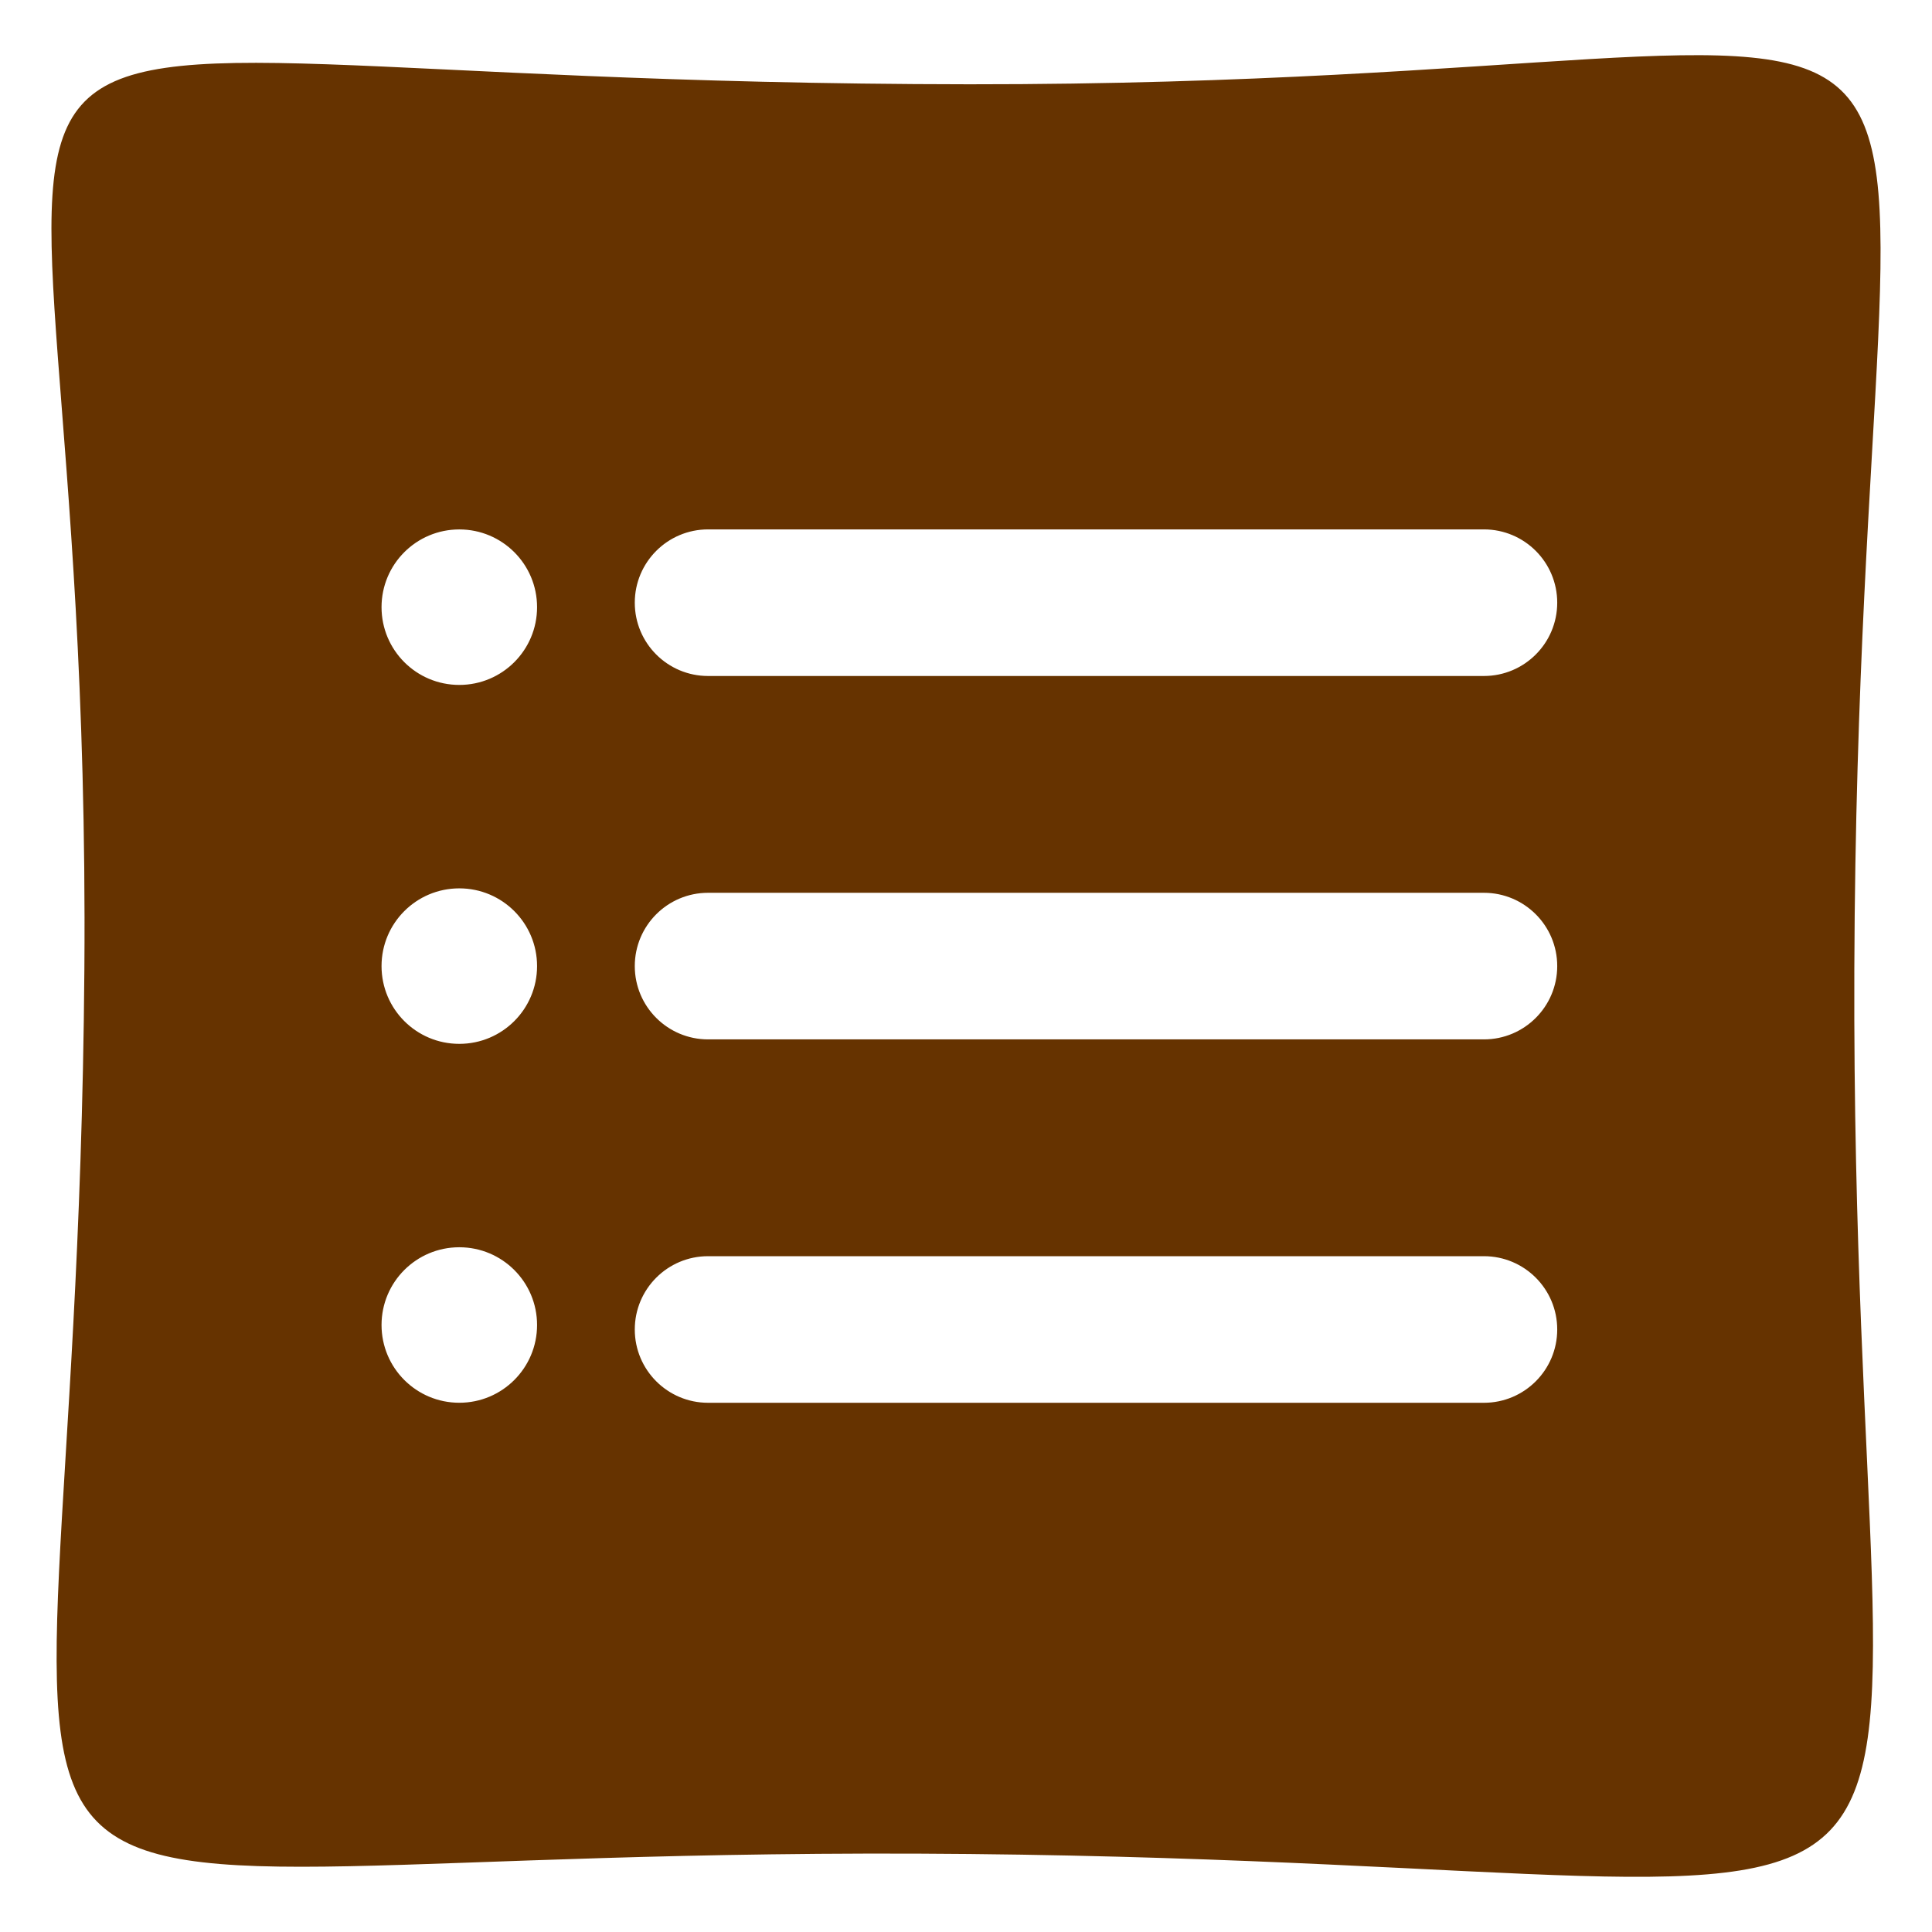
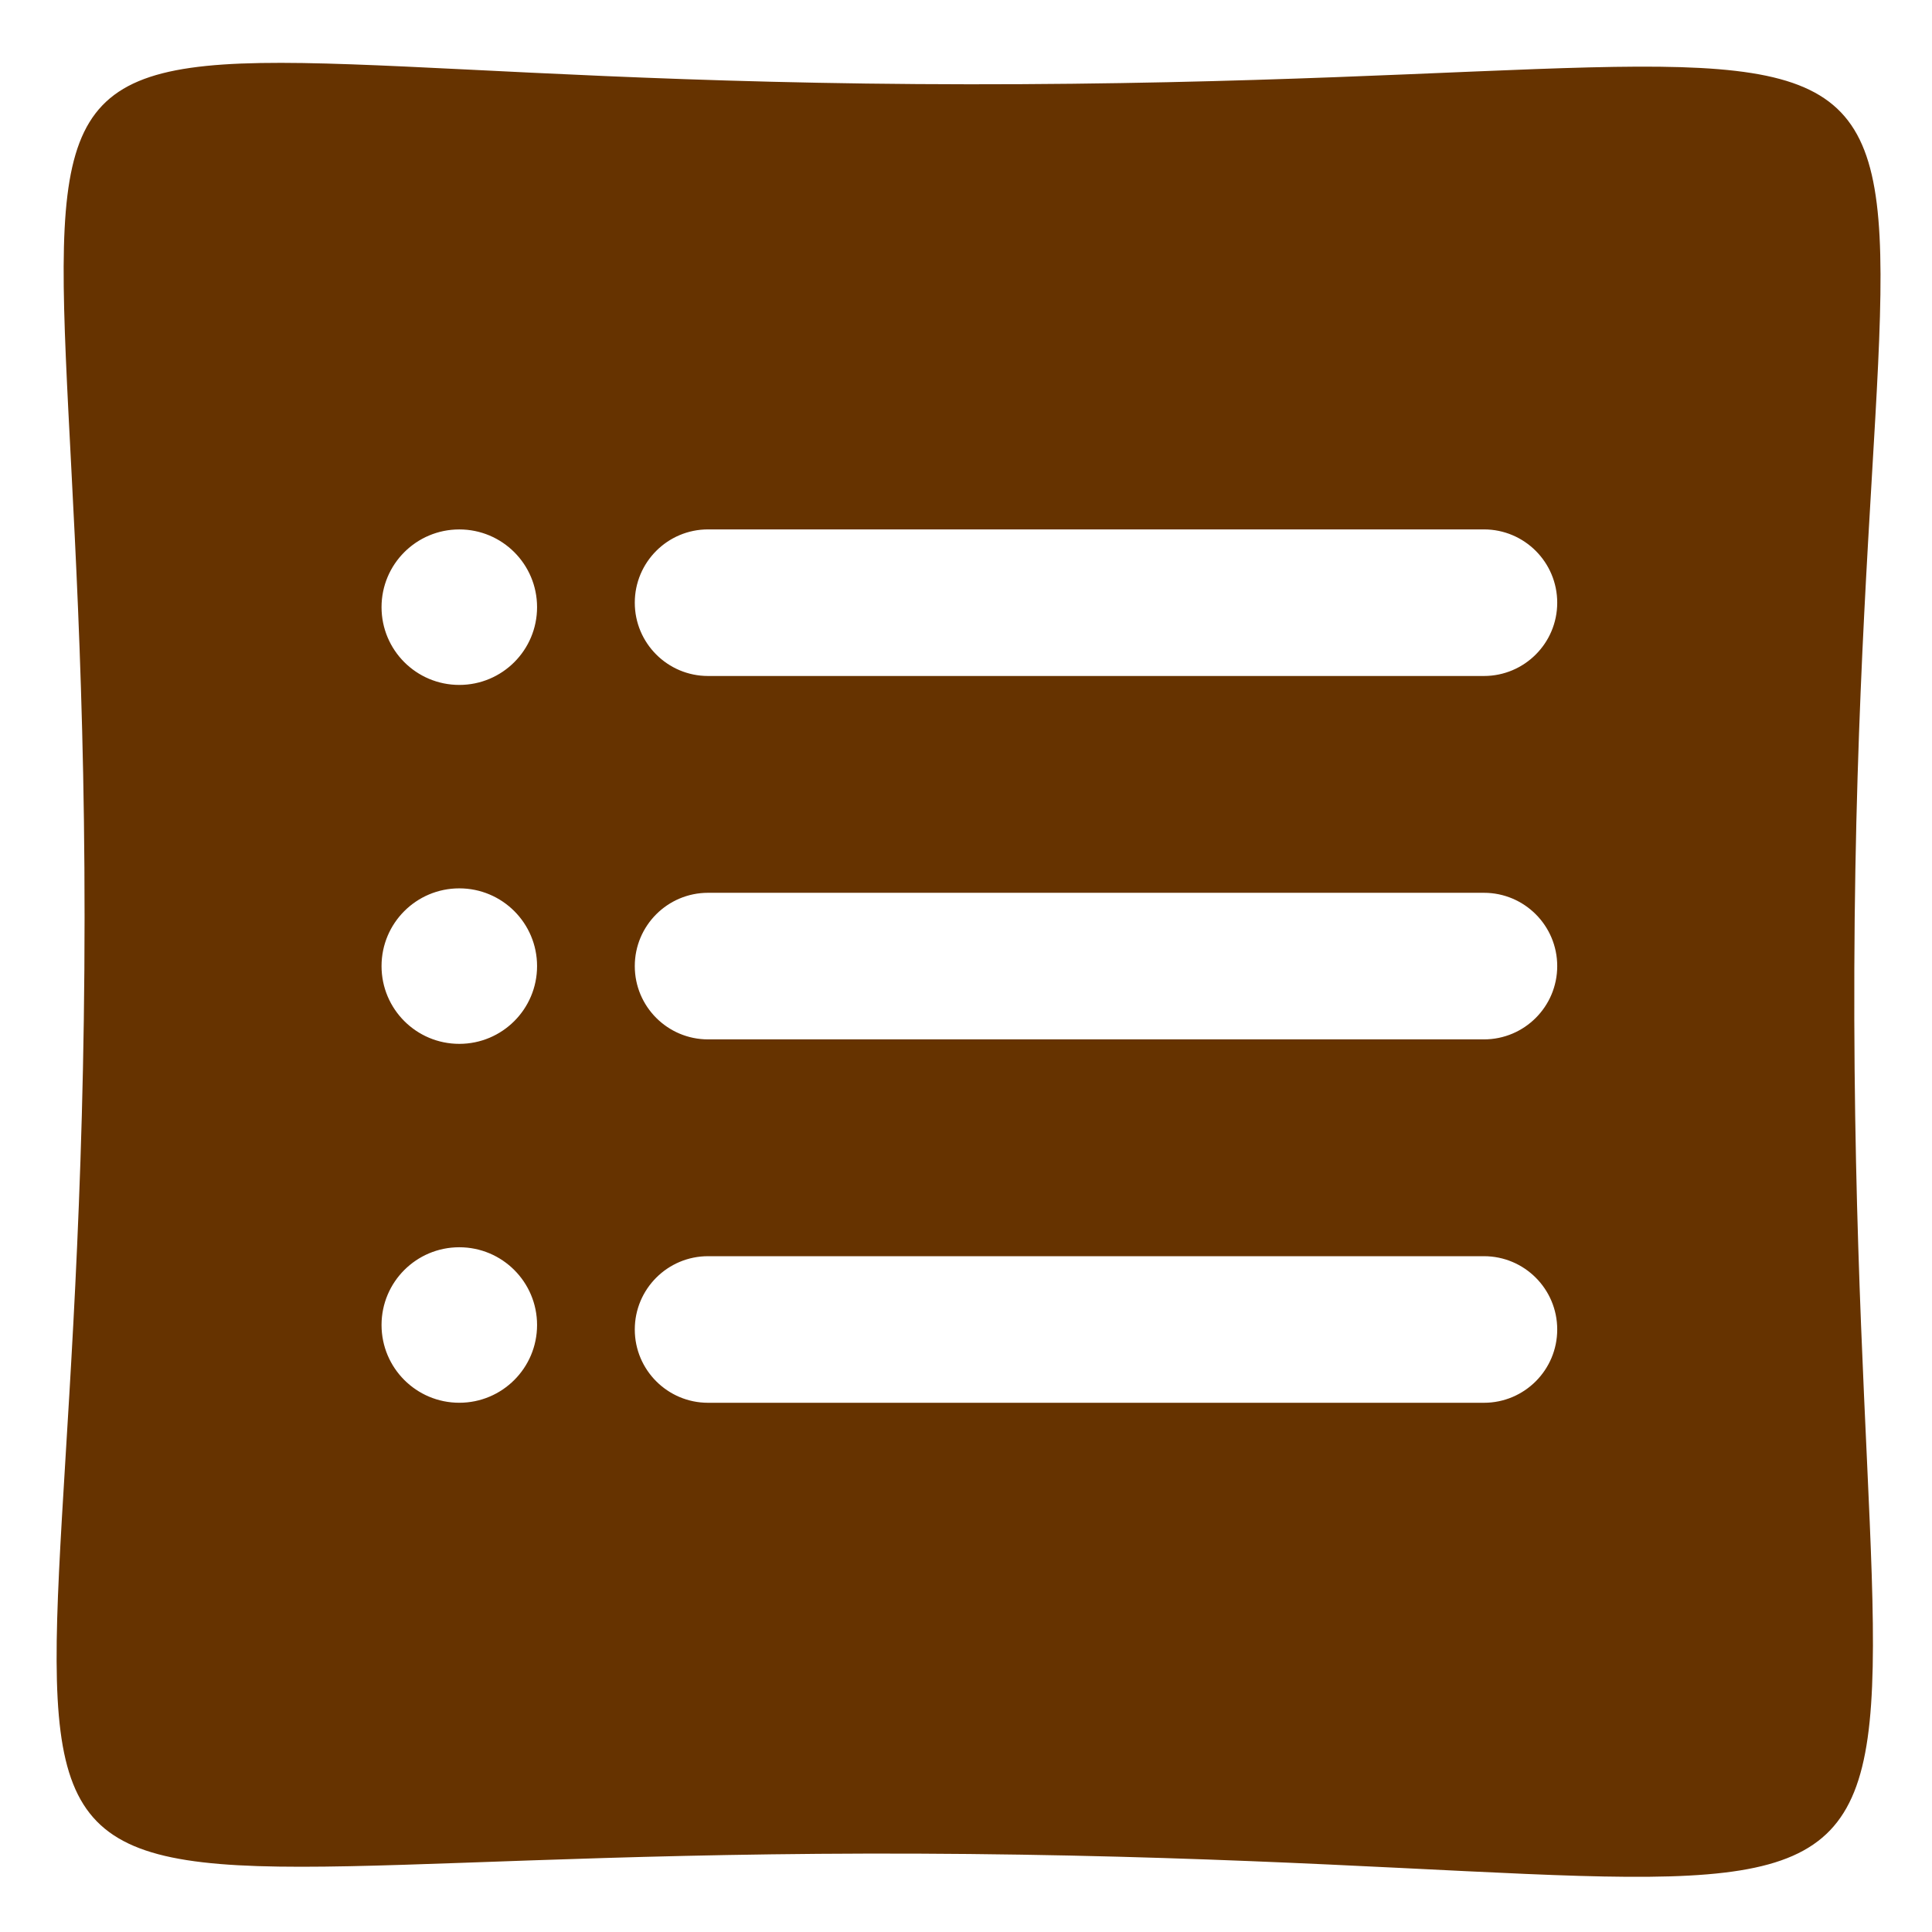
<svg xmlns="http://www.w3.org/2000/svg" width="64px" height="64px" viewBox="0 0 64 64" version="1.1" id="SVGRoot">
  <defs id="defs848" />
  <g id="layer1">
-     <path style="fill:#663300;fill-opacity:1;stroke:none;stroke-width:0.809;stroke-opacity:1" d="M 32.111,2.792 C -7.542,2.764 3.072,-5.09 2.795,32.104 2.522,68.671 -5.611,61.043 32.111,61.416 69.185,61.782 61.299,68.733 61.427,32.104 61.563,-6.478 69.885,2.819 32.111,2.792 Z M 15.215,46.468 c -1.424,0 -2.576,-1.152 -2.576,-2.576 0,-1.423 1.152,-2.575 2.576,-2.575 1.423,0 2.576,1.152 2.576,2.575 0,1.424 -1.153,2.576 -2.576,2.576 z m 0,-11.889 c -1.424,0 -2.576,-1.152 -2.576,-2.576 0,-1.423 1.152,-2.575 2.576,-2.575 1.423,0 2.576,1.152 2.576,2.575 0,1.424 -1.153,2.576 -2.576,2.576 z m 0,-11.89 c -1.424,0 -2.576,-1.152 -2.576,-2.576 0,-1.423 1.152,-2.575 2.576,-2.575 1.423,0 2.576,1.152 2.576,2.575 0,1.424 -1.153,2.576 -2.576,2.576 z m 33.942,23.78 H 23.456 c -1.341,0 -2.428,-1.087 -2.428,-2.428 0,-1.341 1.087,-2.428 2.428,-2.428 h 25.701 c 1.341,0 2.428,1.087 2.428,2.428 0,1.341 -1.087,2.428 -2.428,2.428 z m 0,-12.038 H 23.456 c -1.341,0 -2.428,-1.087 -2.428,-2.428 0,-1.341 1.087,-2.428 2.428,-2.428 h 25.701 c 1.341,0 2.428,1.087 2.428,2.428 0,1.341 -1.087,2.428 -2.428,2.428 z m 0,-12.038 H 23.456 c -1.341,0 -2.428,-1.087 -2.428,-2.428 0,-1.341 1.087,-2.428 2.428,-2.428 h 25.701 c 1.341,0 2.428,1.087 2.428,2.428 0,1.341 -1.087,2.428 -2.428,2.428 z" id="path2" />
+     <path style="fill:#663300;fill-opacity:1;stroke:none;stroke-width:0.809;stroke-opacity:1" d="M 32.111,2.792 C -5.663,2.766 3.072,-5.09 2.795,32.104 2.522,68.671 -5.611,61.043 32.111,61.416 69.185,61.782 61.294,68.733 61.427,32.104 61.56,-4.525 69.885,2.819 32.111,2.792 Z M 15.215,46.468 c -1.424,0 -2.576,-1.152 -2.576,-2.576 0,-1.423 1.152,-2.575 2.576,-2.575 1.423,0 2.576,1.152 2.576,2.575 0,1.424 -1.153,2.576 -2.576,2.576 z m 0,-11.889 c -1.424,0 -2.576,-1.152 -2.576,-2.576 0,-1.423 1.152,-2.575 2.576,-2.575 1.423,0 2.576,1.152 2.576,2.575 0,1.424 -1.153,2.576 -2.576,2.576 z m 0,-11.89 c -1.424,0 -2.576,-1.152 -2.576,-2.576 0,-1.423 1.152,-2.575 2.576,-2.575 1.423,0 2.576,1.152 2.576,2.575 0,1.424 -1.153,2.576 -2.576,2.576 z m 33.942,23.78 H 23.456 c -1.341,0 -2.428,-1.087 -2.428,-2.428 0,-1.341 1.087,-2.428 2.428,-2.428 h 25.701 c 1.341,0 2.428,1.087 2.428,2.428 0,1.341 -1.087,2.428 -2.428,2.428 z m 0,-12.038 H 23.456 c -1.341,0 -2.428,-1.087 -2.428,-2.428 0,-1.341 1.087,-2.428 2.428,-2.428 h 25.701 c 1.341,0 2.428,1.087 2.428,2.428 0,1.341 -1.087,2.428 -2.428,2.428 z m 0,-12.038 H 23.456 c -1.341,0 -2.428,-1.087 -2.428,-2.428 0,-1.341 1.087,-2.428 2.428,-2.428 h 25.701 c 1.341,0 2.428,1.087 2.428,2.428 0,1.341 -1.087,2.428 -2.428,2.428 z" id="path2" />
  </g>
</svg>
